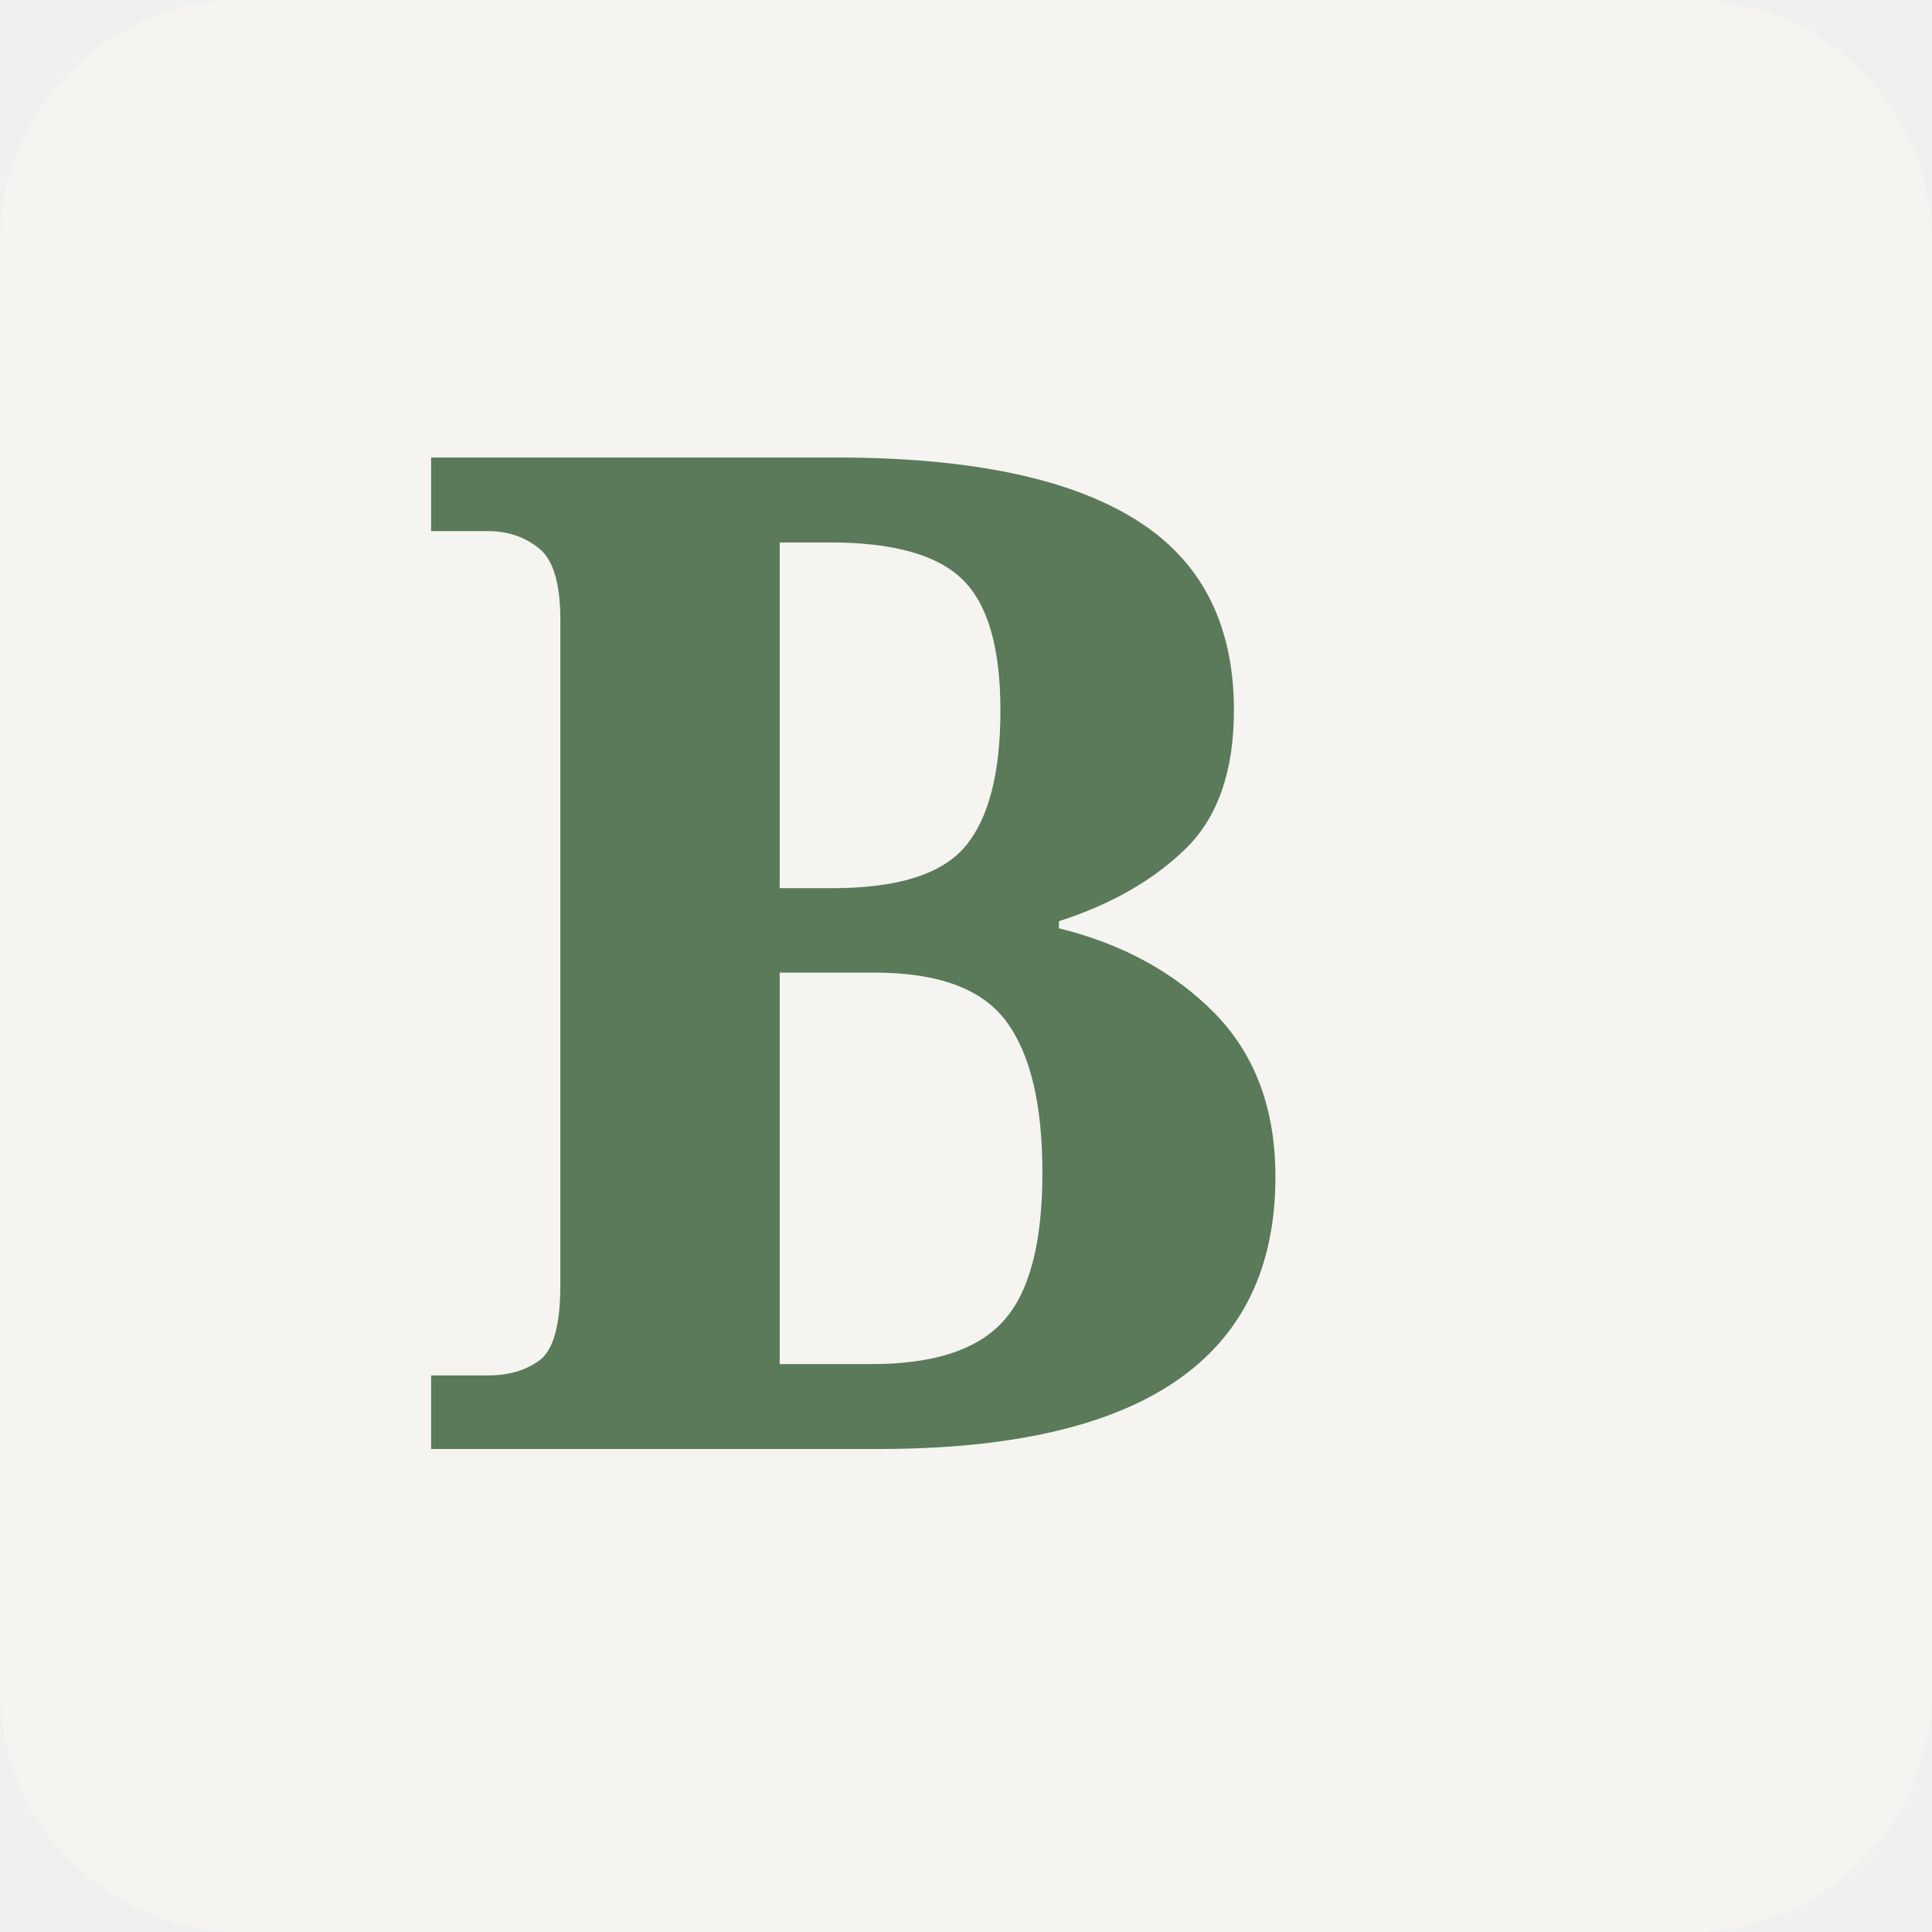
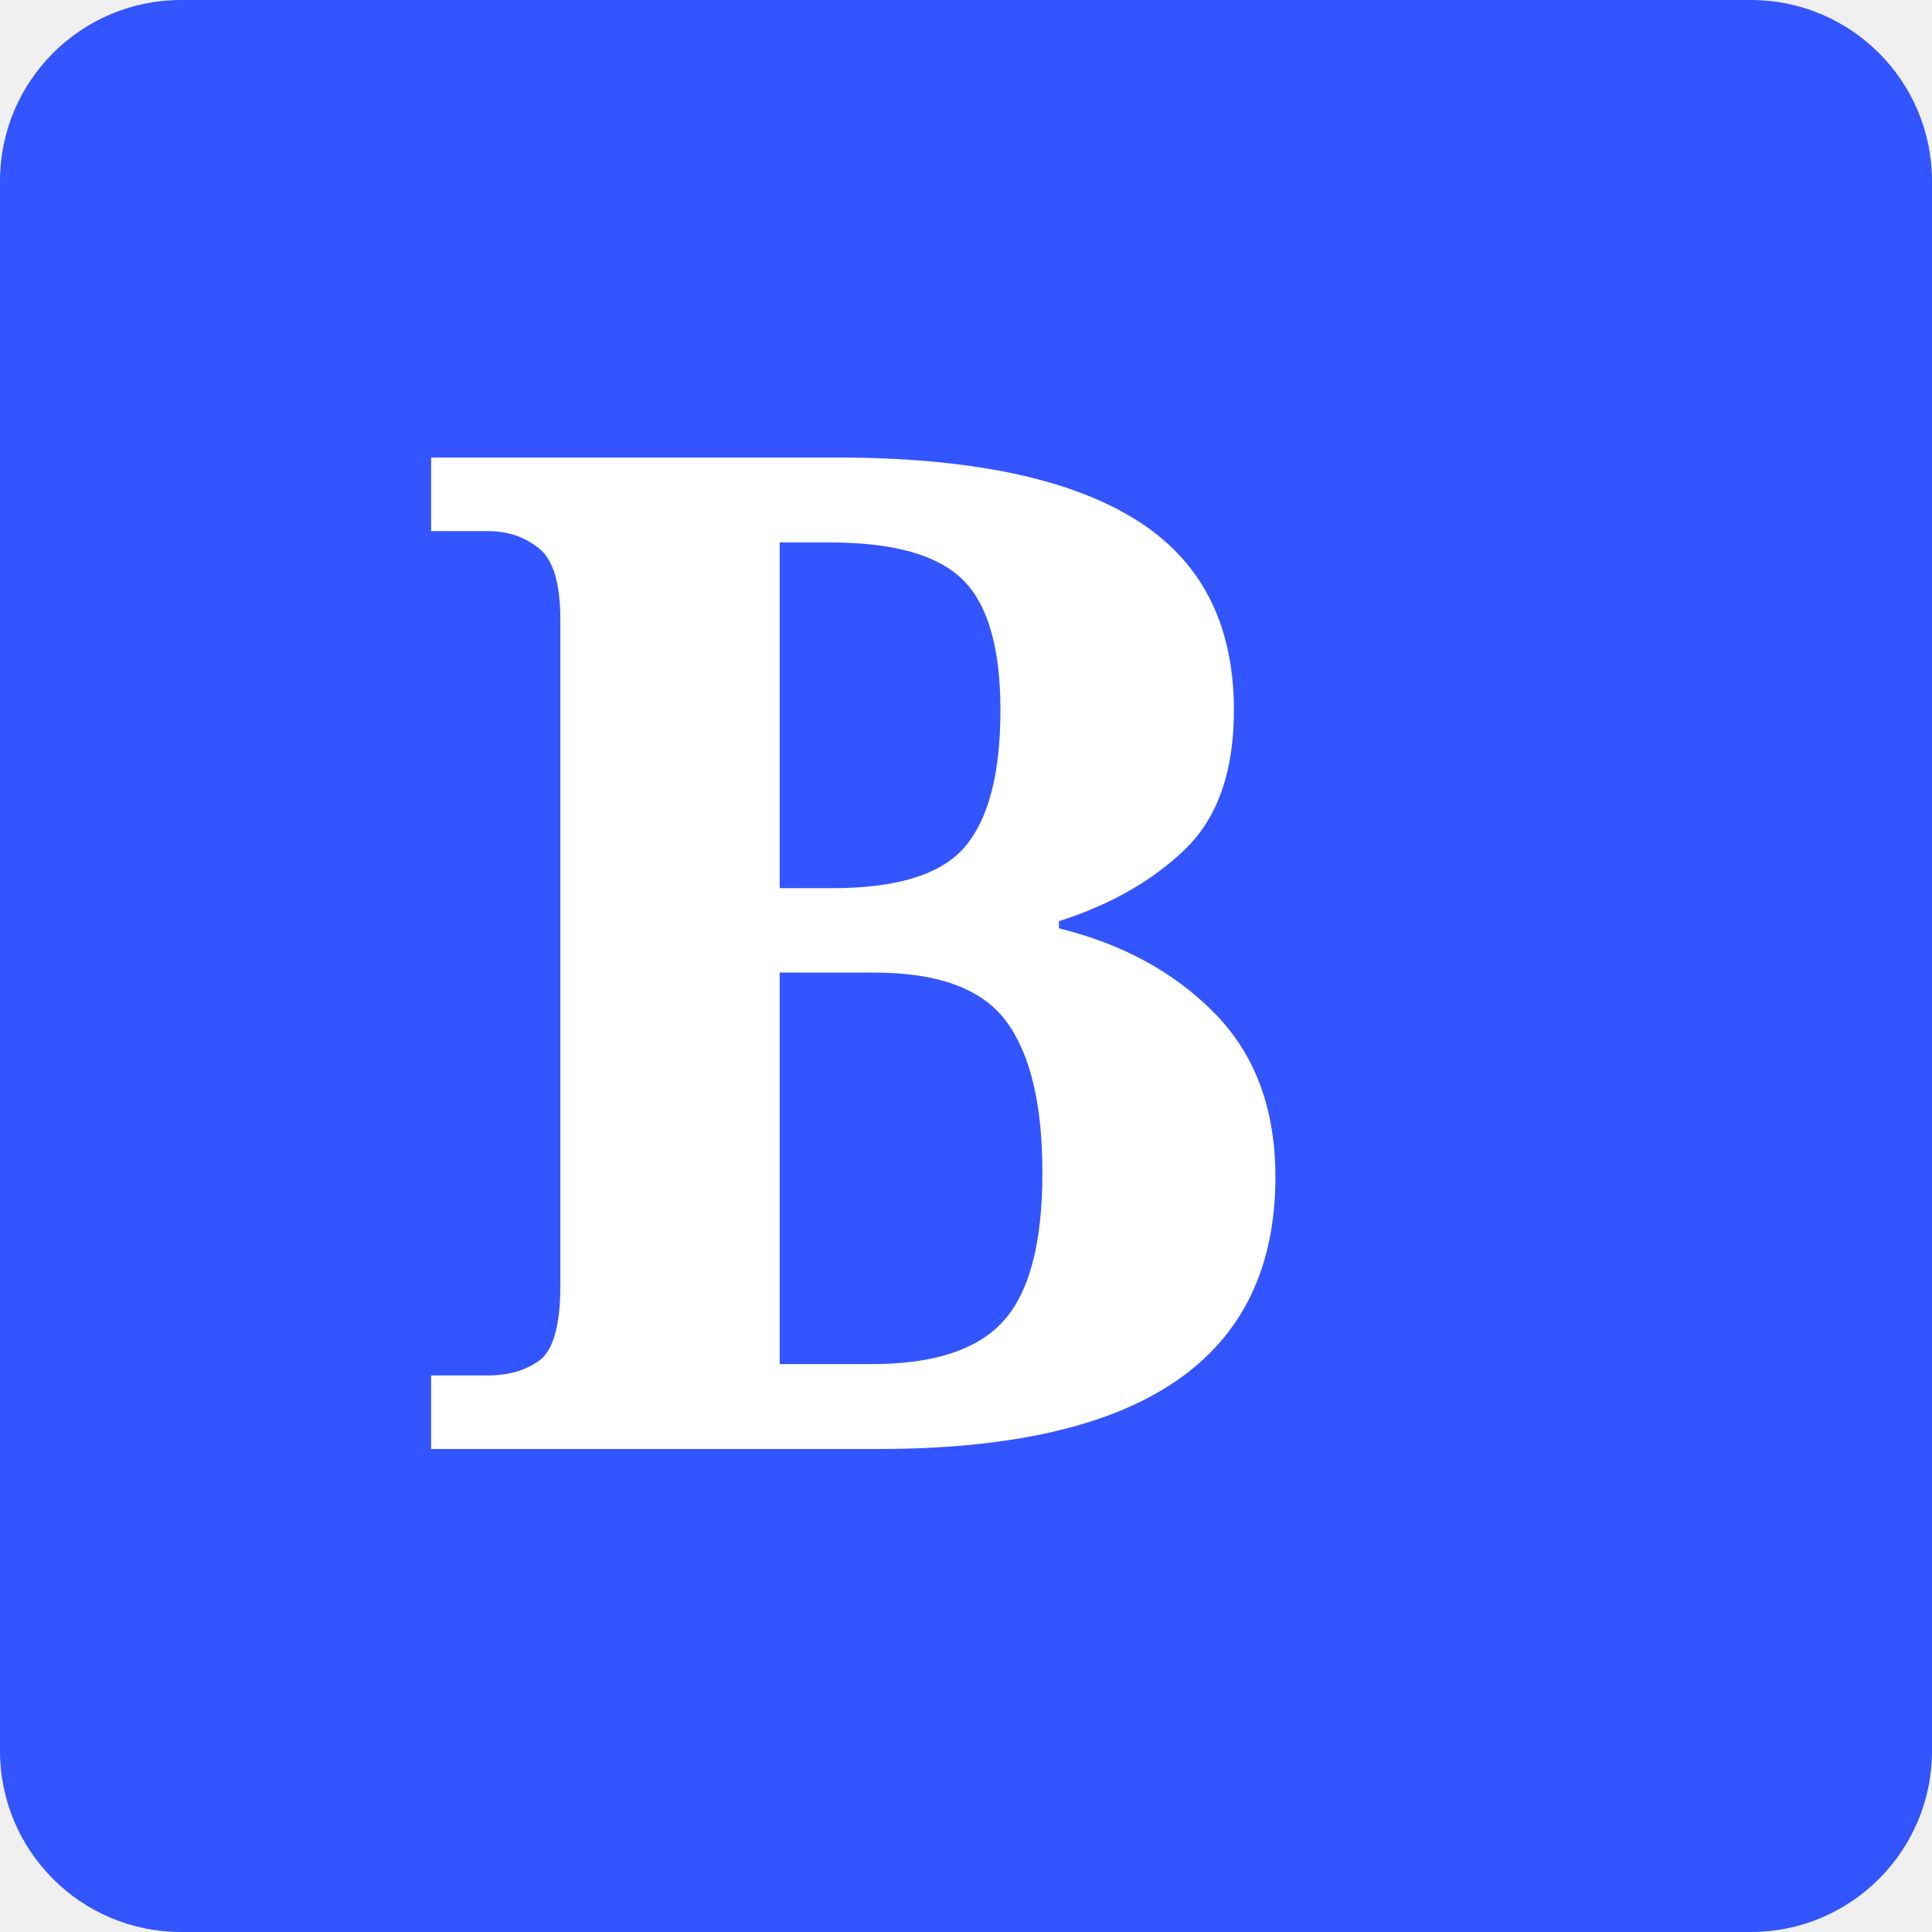
<svg xmlns="http://www.w3.org/2000/svg" viewBox="0 0 64 64" fill="none">
-   <rect width="64" height="64" rx="8" fill="#f5f4f0" />
-   <text x="13" y="48" font-family="Georgia, serif" font-size="46" font-weight="700" fill="#5a7a5a">B</text>
+   <rect width="64" height="64" rx="6" fill="#3355ff" />
+   <text x="13" y="48" font-family="Georgia, serif" font-size="46" font-weight="700" fill="#ffffff">B</text>
</svg>
